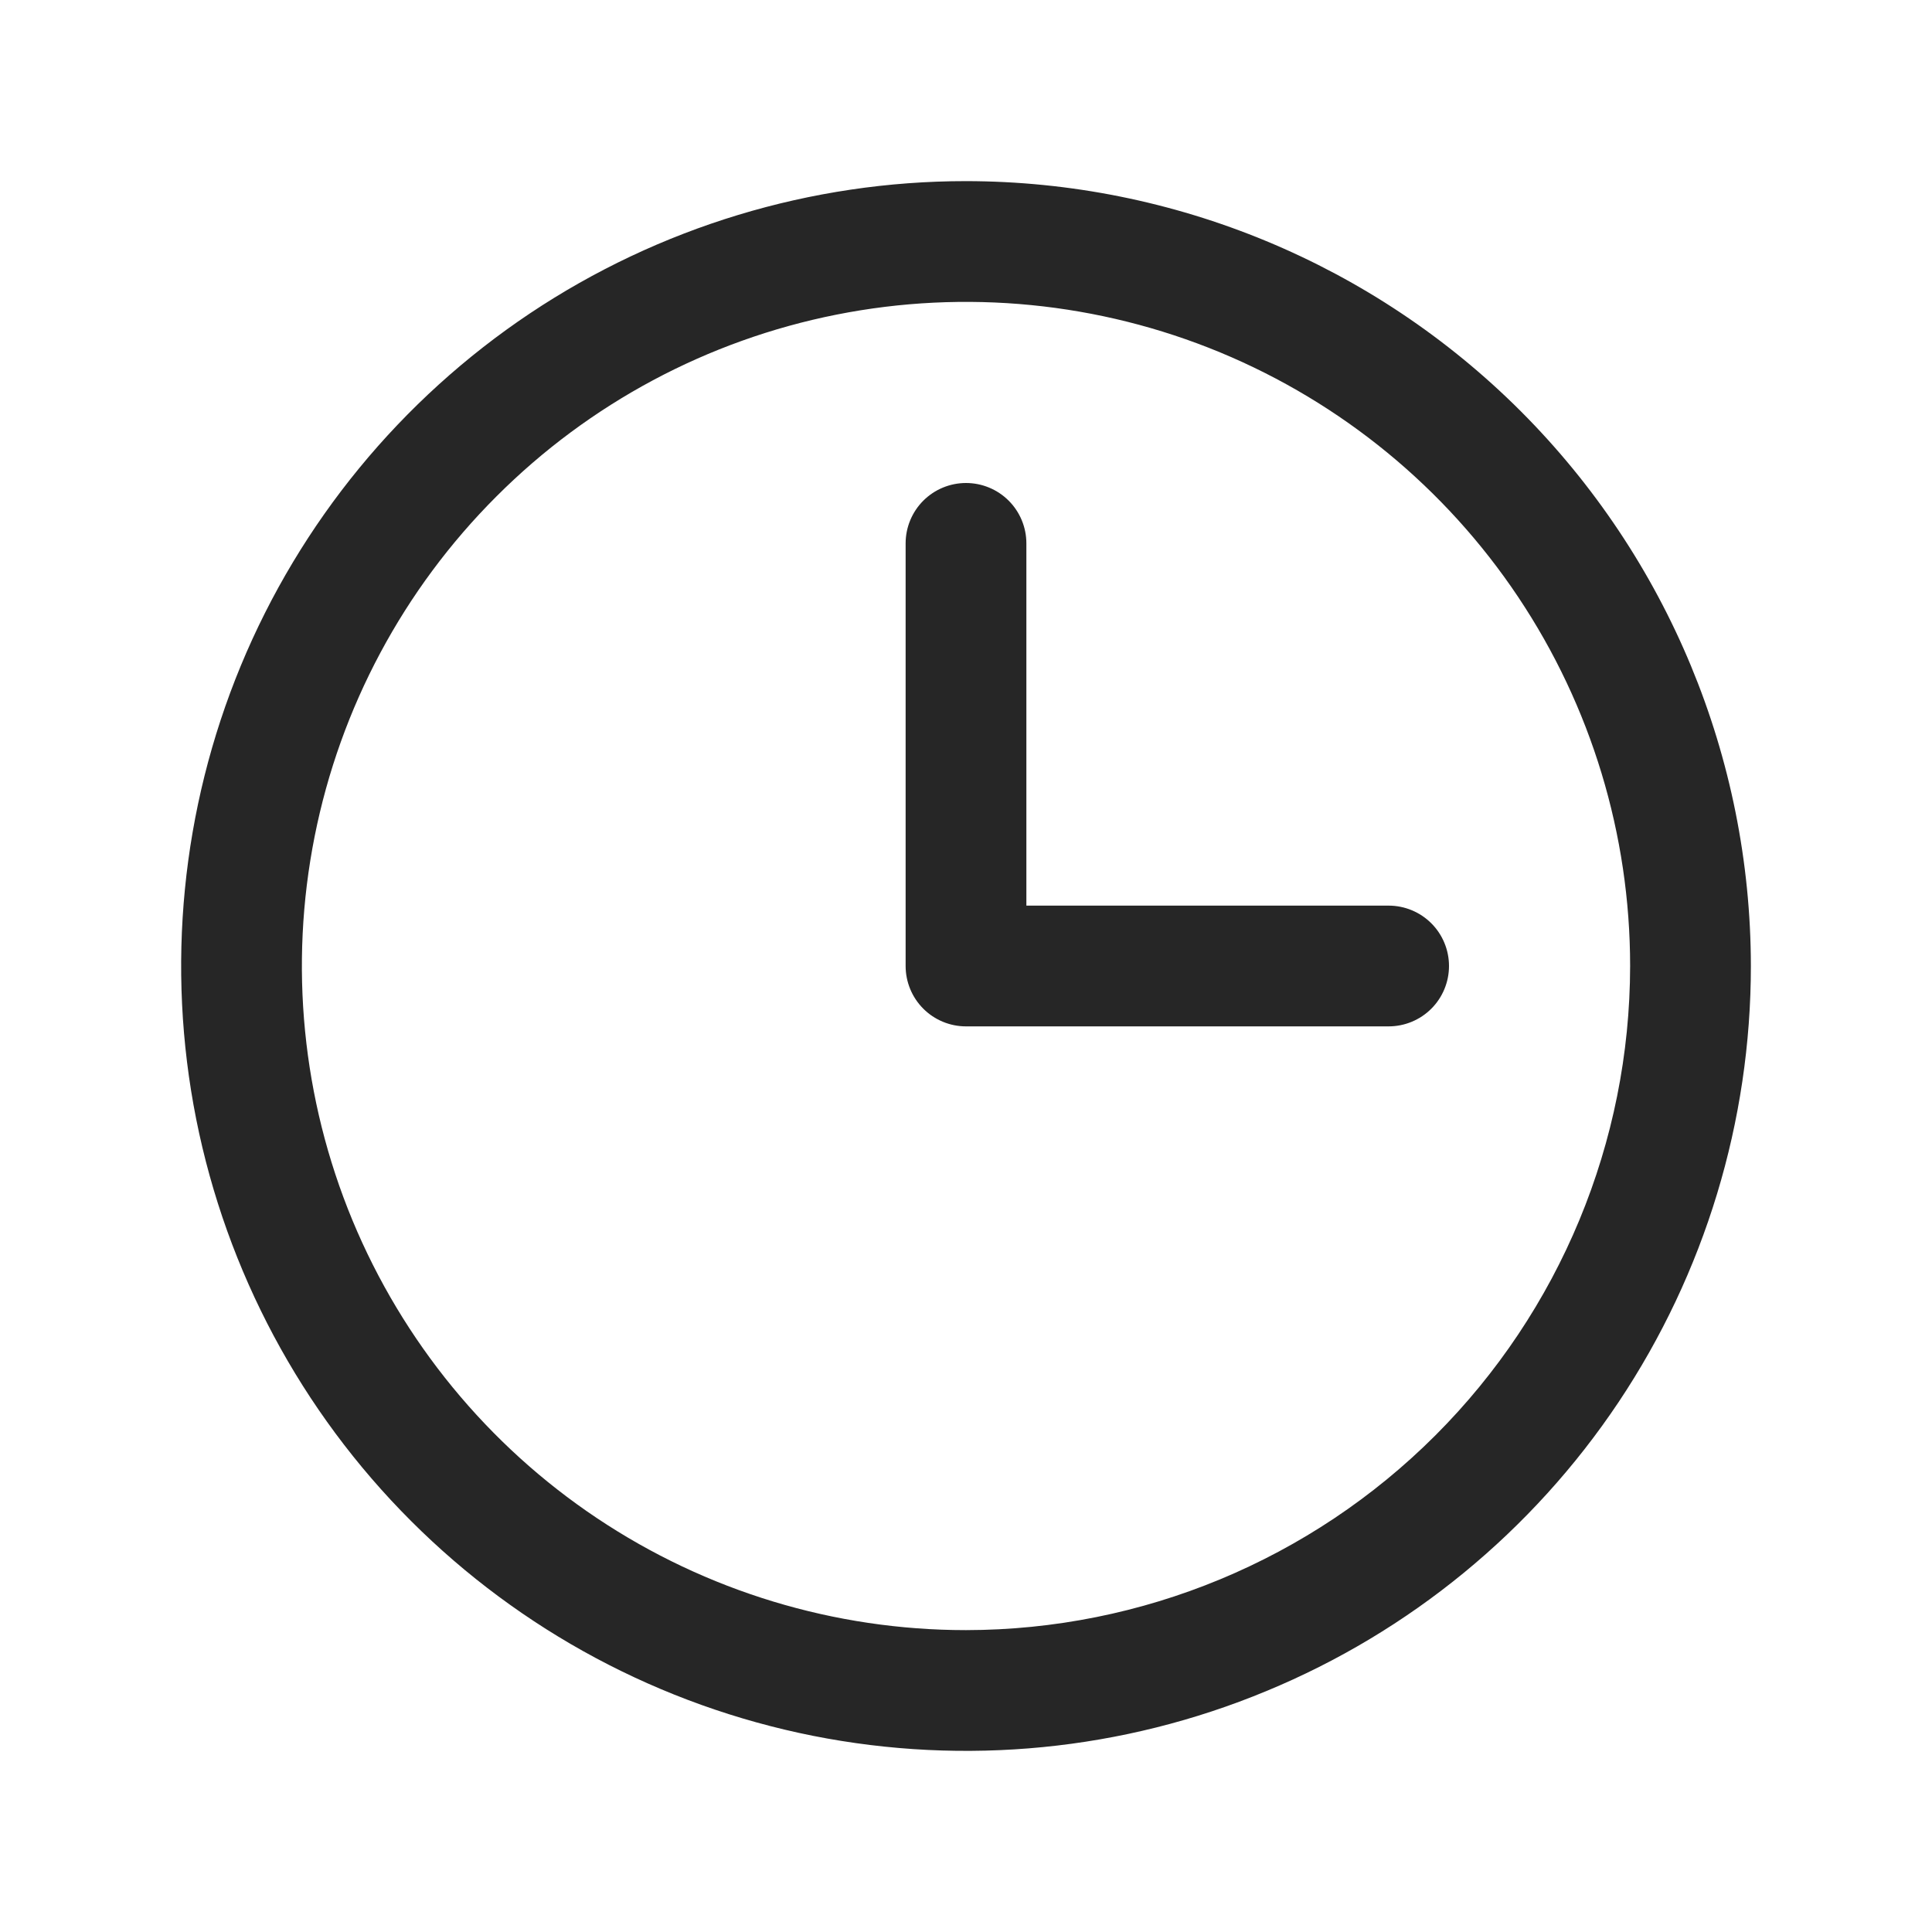
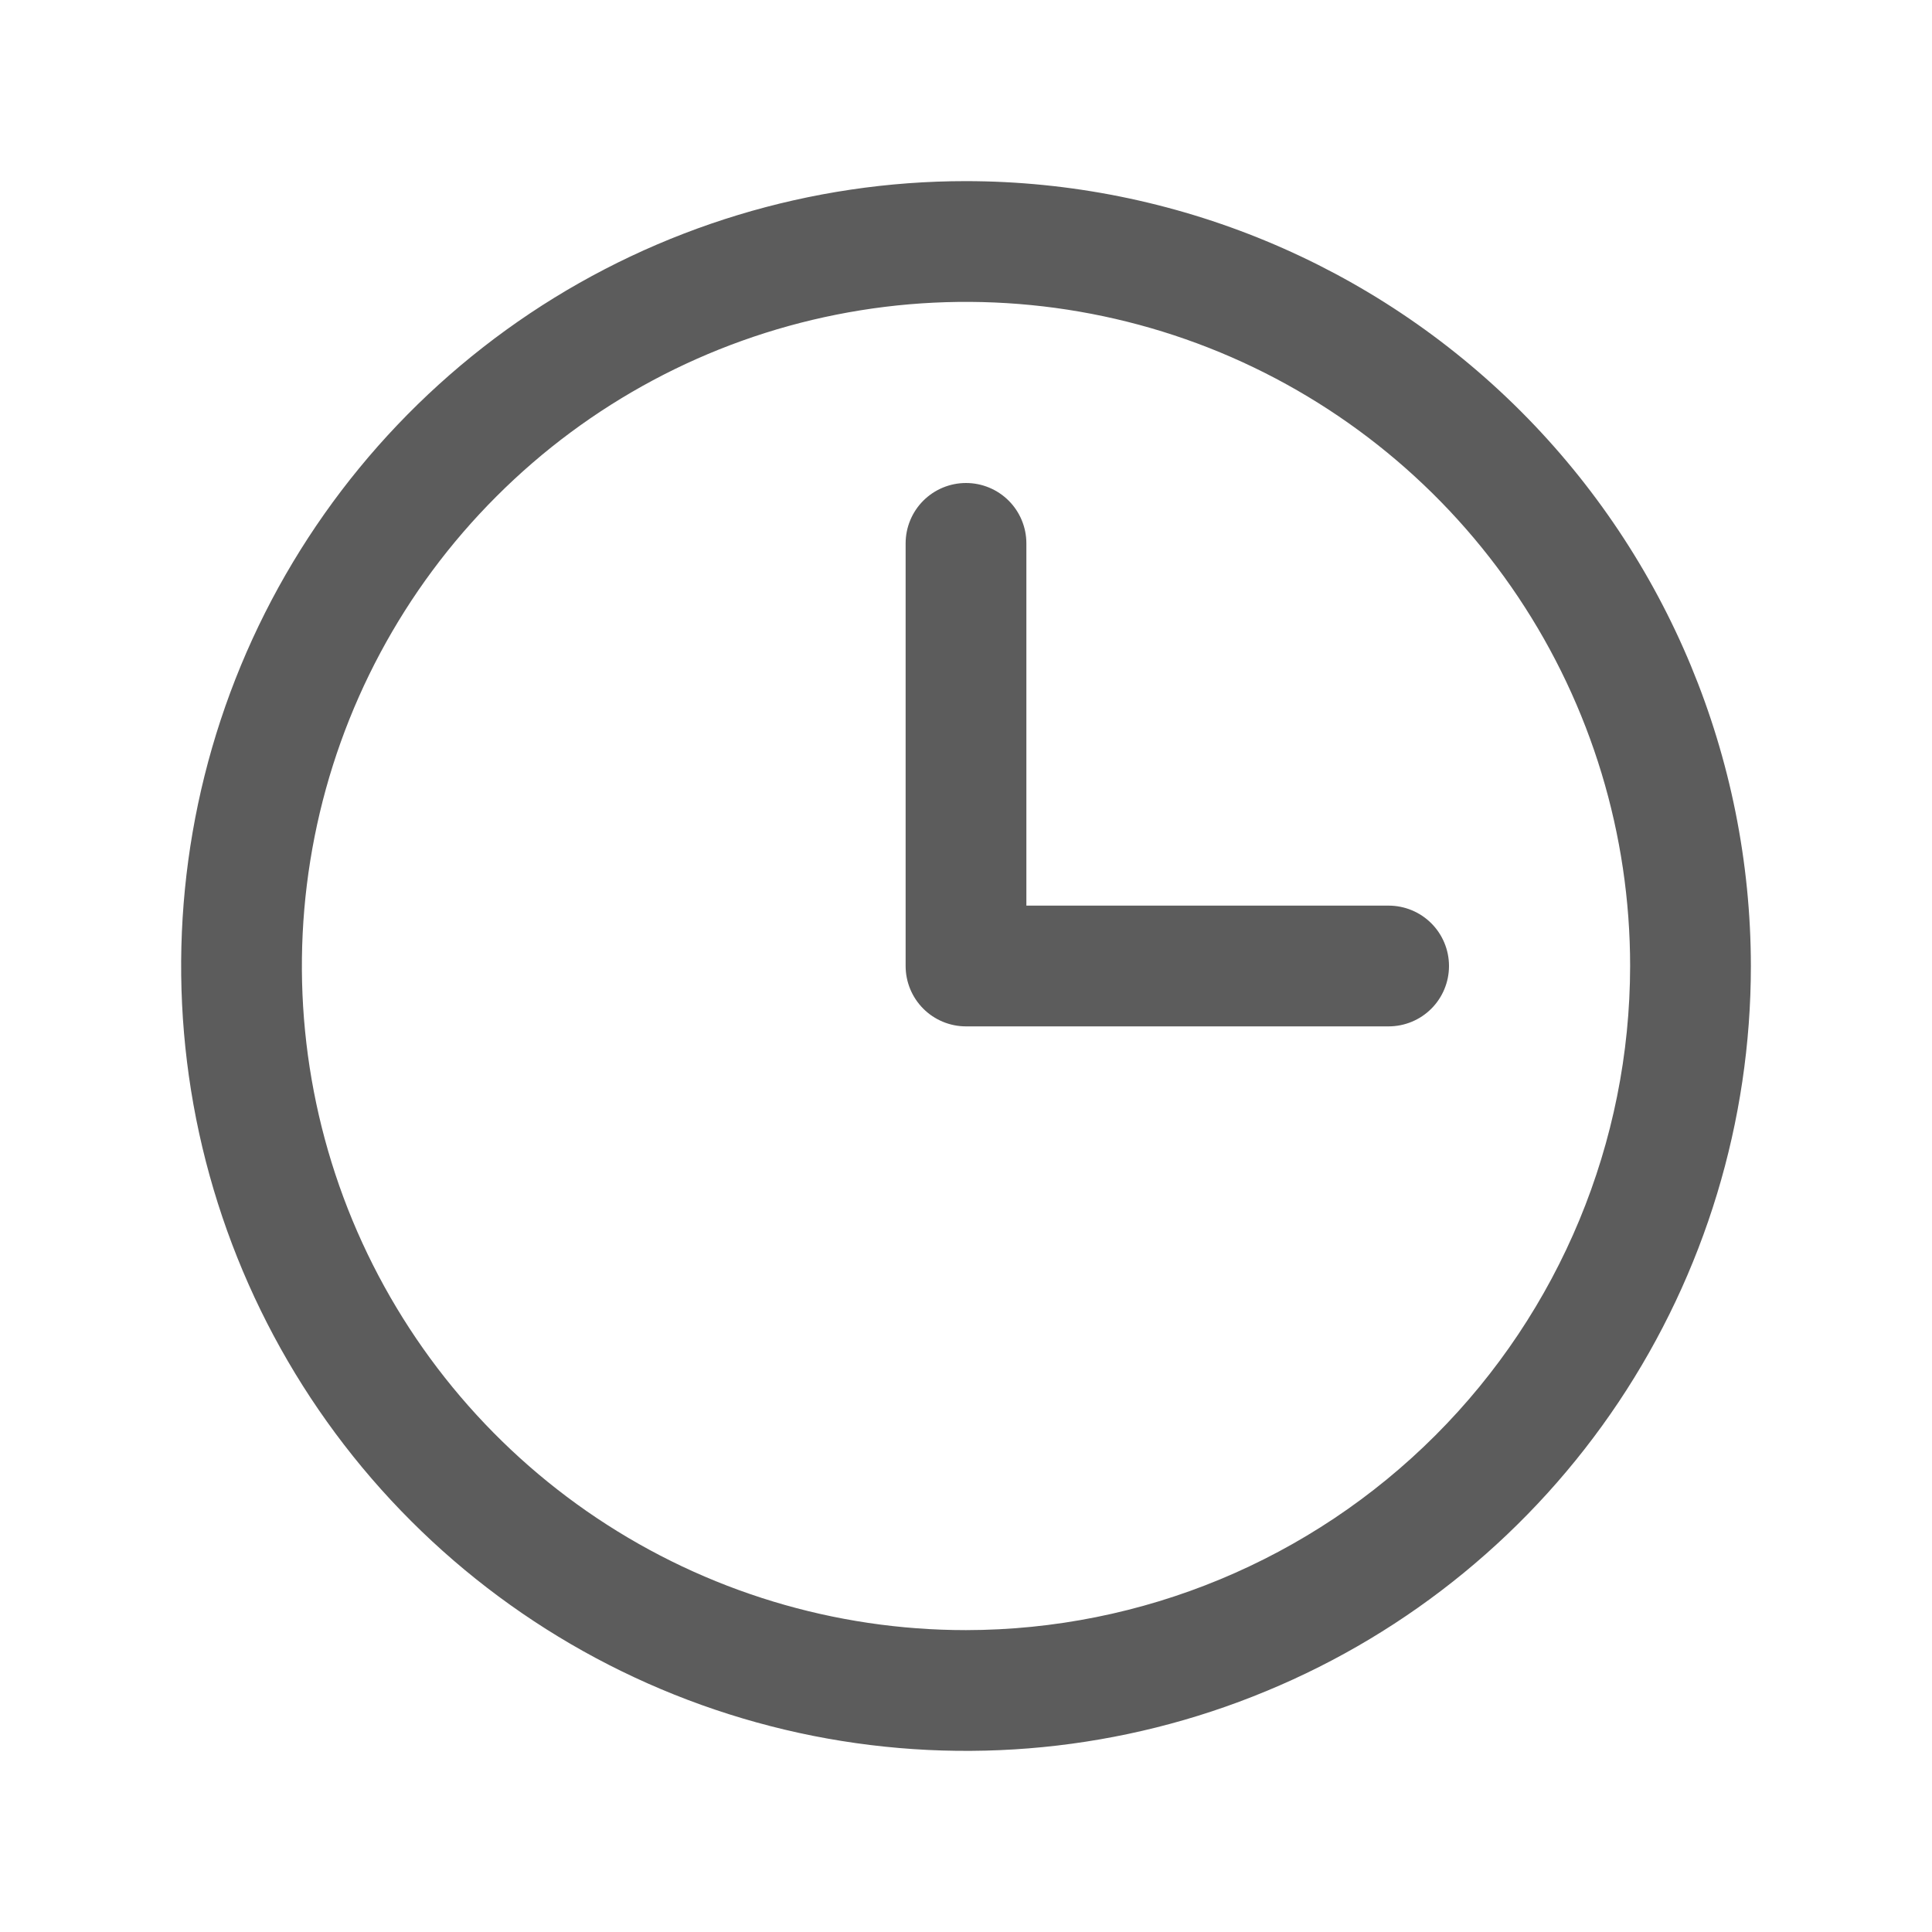
<svg xmlns="http://www.w3.org/2000/svg" width="20" height="20" viewBox="0 0 20 20" fill="none">
-   <path d="M10 1.875C8.393 1.875 6.822 2.352 5.486 3.244C4.15 4.137 3.108 5.406 2.493 6.891C1.879 8.375 1.718 10.009 2.031 11.585C2.345 13.161 3.118 14.609 4.255 15.745C5.391 16.881 6.839 17.655 8.415 17.969C9.991 18.282 11.625 18.122 13.109 17.506C14.594 16.892 15.863 15.85 16.756 14.514C17.648 13.178 18.125 11.607 18.125 10C18.123 7.846 17.266 5.781 15.743 4.257C14.22 2.734 12.154 1.877 10 1.875ZM10 16.875C8.64 16.875 7.311 16.472 6.18 15.716C5.05 14.961 4.169 13.887 3.648 12.631C3.128 11.375 2.992 9.992 3.257 8.659C3.522 7.325 4.177 6.1 5.139 5.139C6.1 4.177 7.325 3.522 8.659 3.257C9.992 2.992 11.375 3.128 12.631 3.648C13.887 4.169 14.961 5.05 15.716 6.18C16.472 7.311 16.875 8.64 16.875 10C16.873 11.823 16.148 13.57 14.859 14.859C13.57 16.148 11.823 16.873 10 16.875ZM15 10C15 10.166 14.934 10.325 14.817 10.442C14.7 10.559 14.541 10.625 14.375 10.625H10C9.834 10.625 9.675 10.559 9.558 10.442C9.441 10.325 9.375 10.166 9.375 10V5.625C9.375 5.459 9.441 5.3 9.558 5.183C9.675 5.066 9.834 5 10 5C10.166 5 10.325 5.066 10.442 5.183C10.559 5.3 10.625 5.459 10.625 5.625V9.375H14.375C14.541 9.375 14.7 9.441 14.817 9.558C14.934 9.675 15 9.834 15 10Z" fill="#262626" />
+   <path d="M10 1.875C8.393 1.875 6.822 2.352 5.486 3.244C4.15 4.137 3.108 5.406 2.493 6.891C1.879 8.375 1.718 10.009 2.031 11.585C2.345 13.161 3.118 14.609 4.255 15.745C5.391 16.881 6.839 17.655 8.415 17.969C9.991 18.282 11.625 18.122 13.109 17.506C14.594 16.892 15.863 15.85 16.756 14.514C17.648 13.178 18.125 11.607 18.125 10C18.123 7.846 17.266 5.781 15.743 4.257C14.22 2.734 12.154 1.877 10 1.875ZM10 16.875C8.64 16.875 7.311 16.472 6.18 15.716C5.05 14.961 4.169 13.887 3.648 12.631C3.128 11.375 2.992 9.992 3.257 8.659C3.522 7.325 4.177 6.1 5.139 5.139C6.1 4.177 7.325 3.522 8.659 3.257C9.992 2.992 11.375 3.128 12.631 3.648C13.887 4.169 14.961 5.05 15.716 6.18C16.472 7.311 16.875 8.64 16.875 10C16.873 11.823 16.148 13.57 14.859 14.859C13.57 16.148 11.823 16.873 10 16.875ZM15 10C15 10.166 14.934 10.325 14.817 10.442C14.7 10.559 14.541 10.625 14.375 10.625H10C9.834 10.625 9.675 10.559 9.558 10.442C9.441 10.325 9.375 10.166 9.375 10V5.625C9.375 5.459 9.441 5.3 9.558 5.183C9.675 5.066 9.834 5 10 5C10.166 5 10.325 5.066 10.442 5.183C10.559 5.3 10.625 5.459 10.625 5.625V9.375H14.375C14.541 9.375 14.7 9.441 14.817 9.558C14.934 9.675 15 9.834 15 10Z" fill="#5C5C5C" />
</svg>
